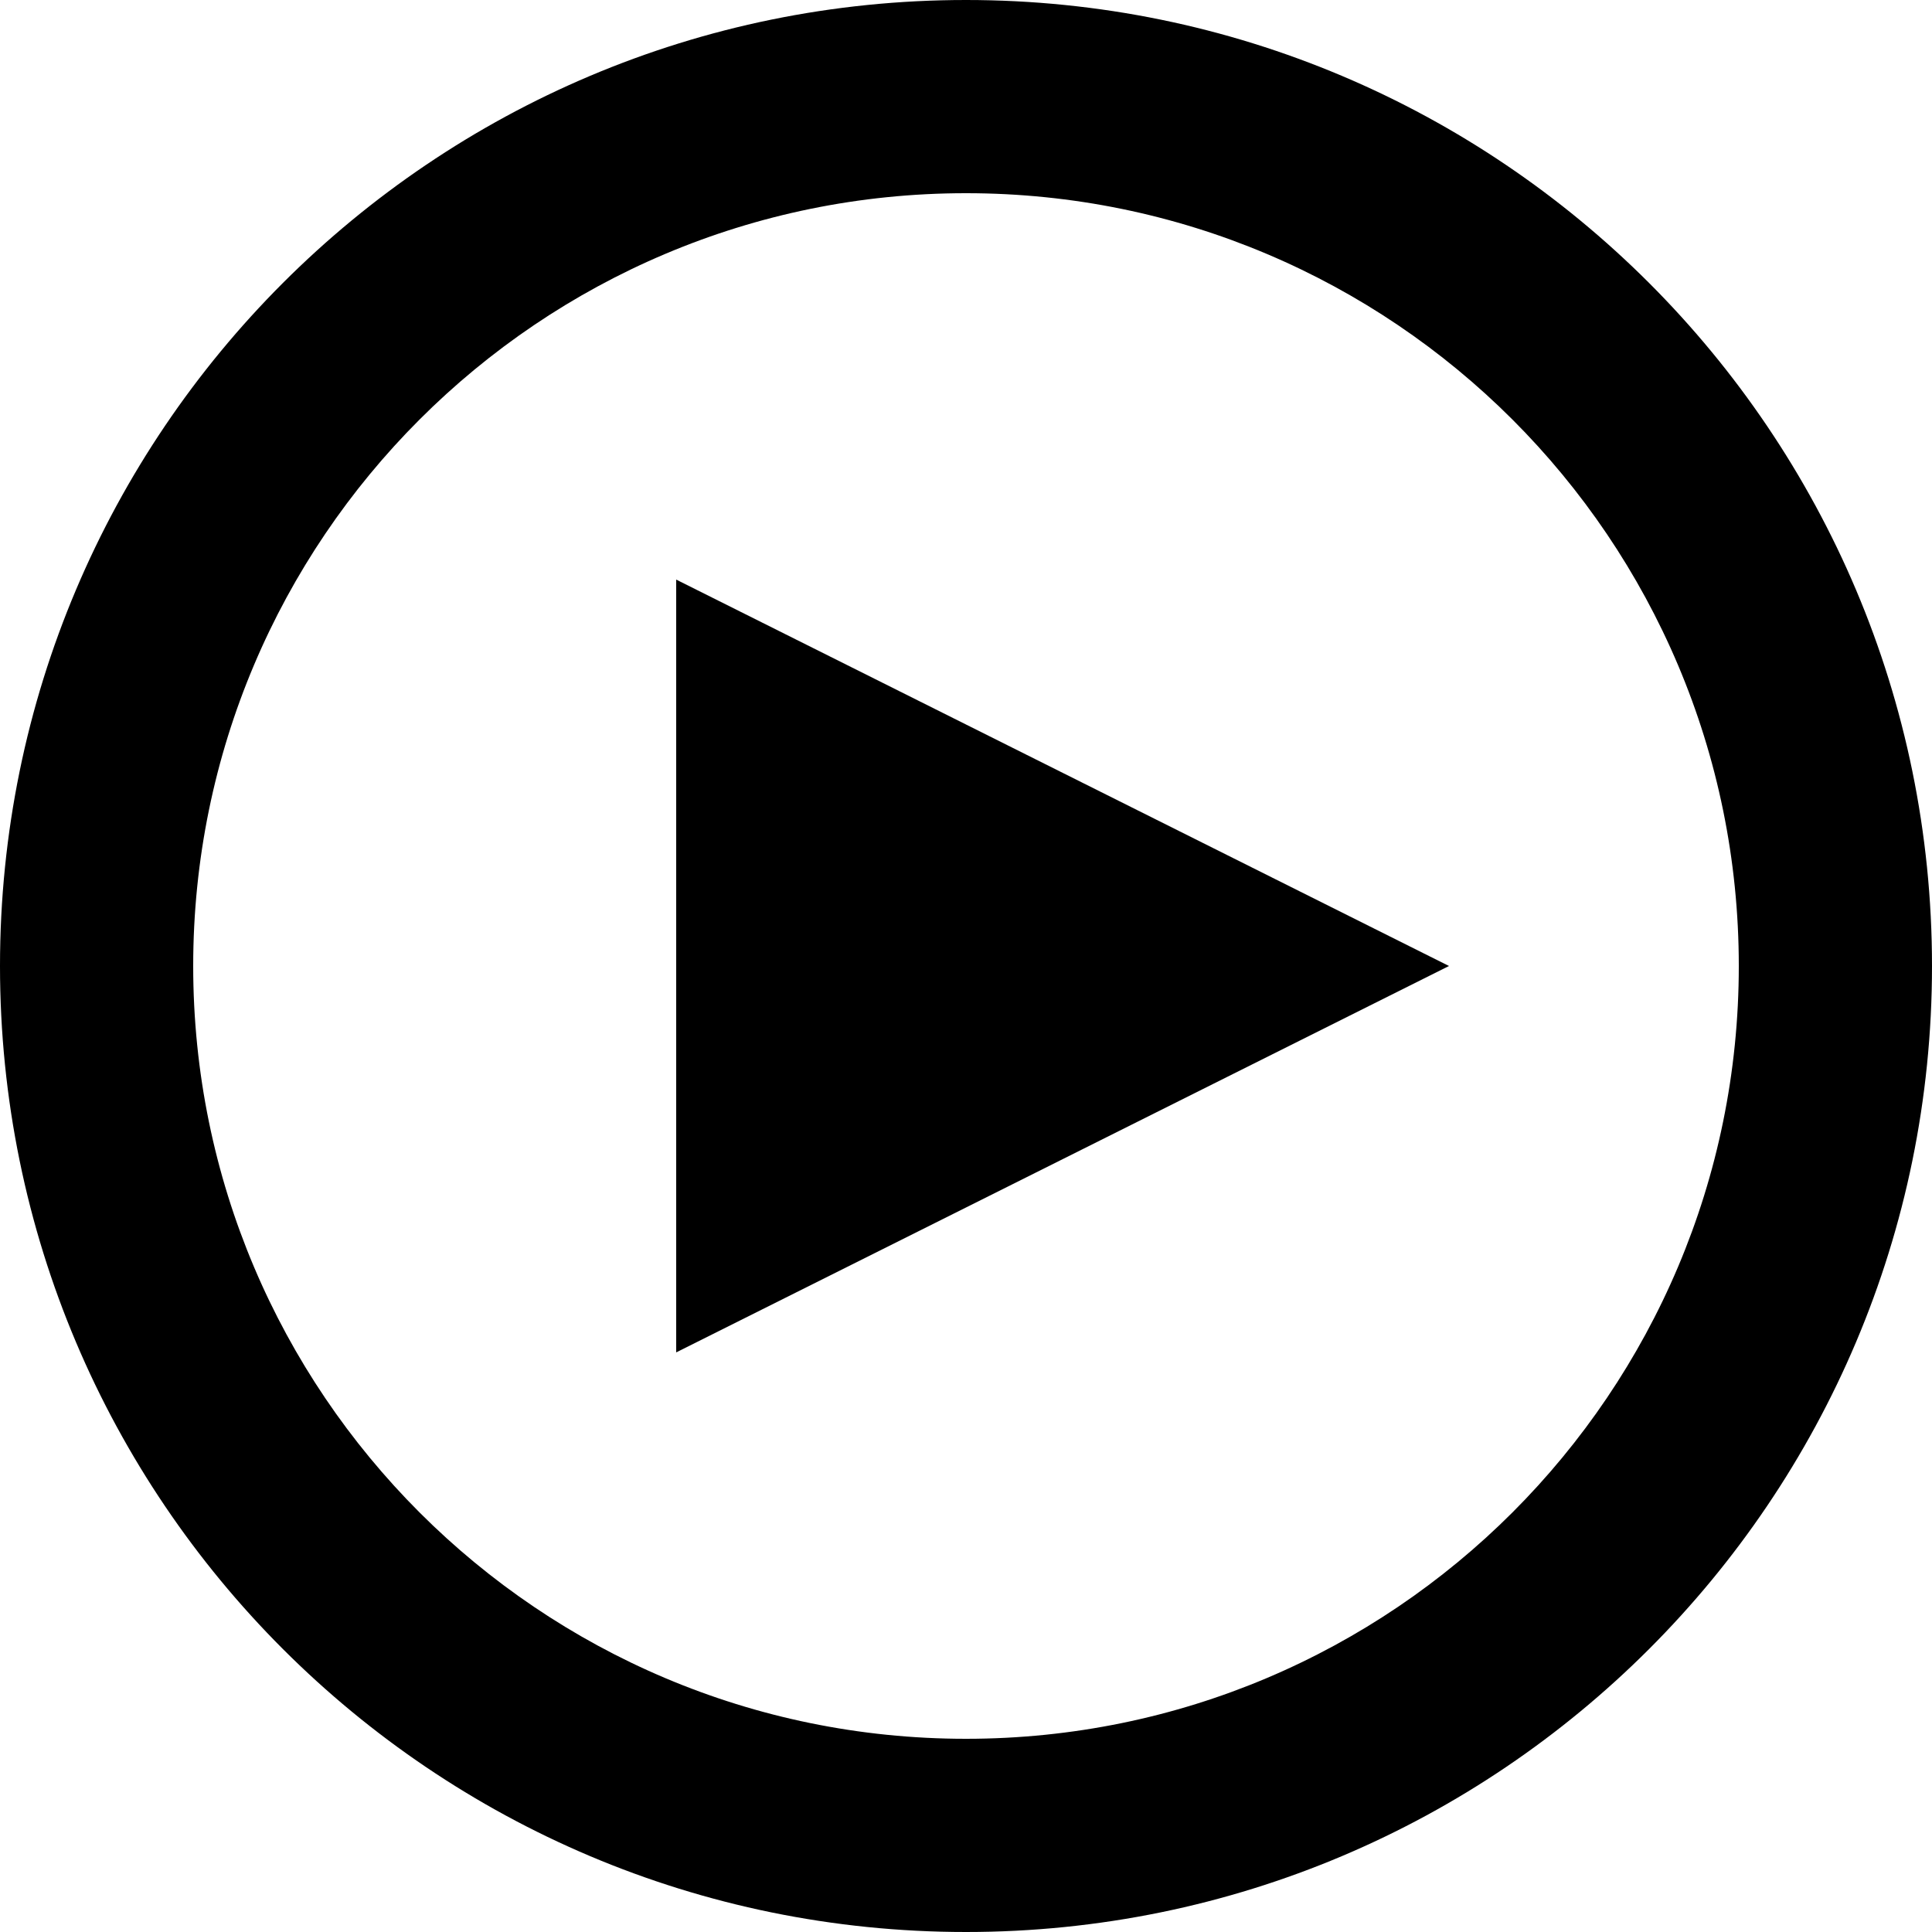
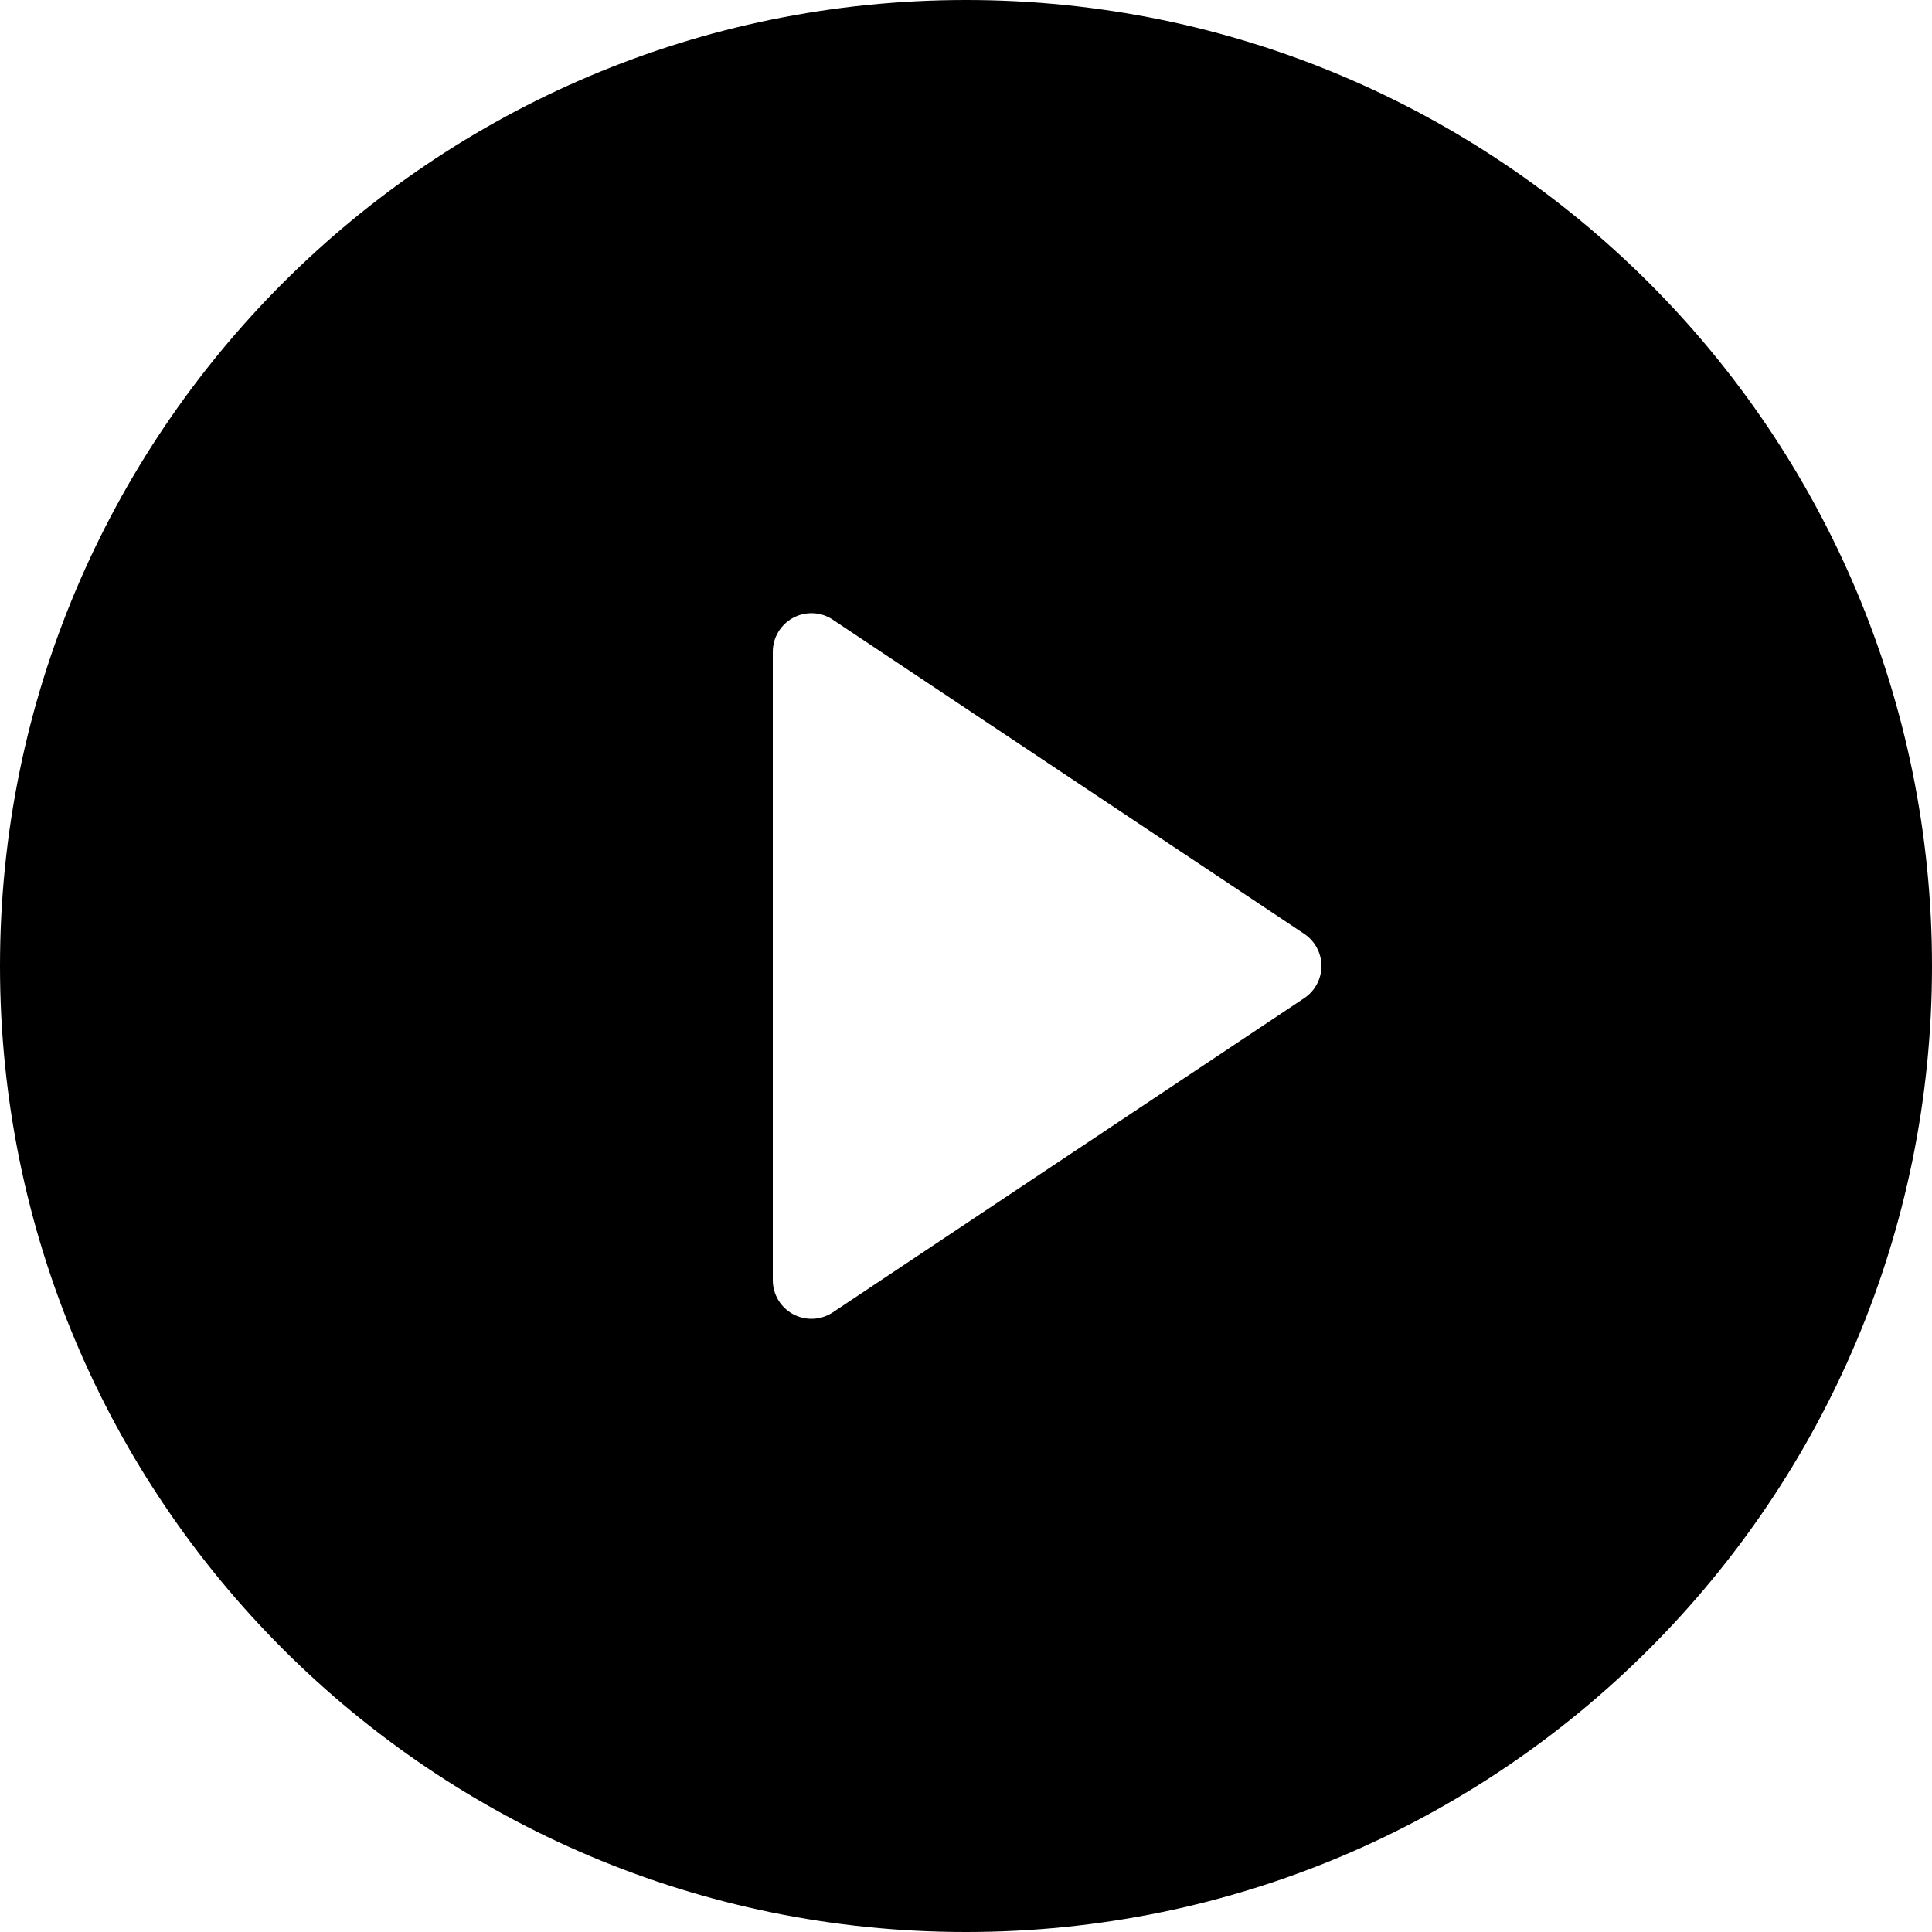
- <svg xmlns="http://www.w3.org/2000/svg" width="800px" height="800px" viewBox="42.667 42.667 426.667 426.667" version="1.1">
-   <g id="Page-1" stroke="none" stroke-width="1" fill="none" fill-rule="evenodd">
-     <g id="icon" fill="#000000" transform="translate(42.66667, 42.66667)">
-       <path d="M213.333,3.55271368e-14 C331.154,3.55271368e-14 426.667,95.513 426.667,213.333 C426.667,331.154 331.154,426.667 213.333,426.667 C95.513,426.667 3.55271368e-14,331.154 3.55271368e-14,213.333 C3.55271368e-14,95.513 95.513,3.55271368e-14 213.333,3.55271368e-14 Z M213.333,42.667 C119.077,42.667 42.667,119.077 42.667,213.333 C42.667,307.59 119.077,384 213.333,384 C307.59,384 384,307.59 384,213.333 C384,119.077 307.59,42.667 213.333,42.667 Z M149.333,128 L320,213.333 L149.333,298.667 L149.333,128 Z" id="Combined-Shape">
- 
- </path>
-     </g>
+ <svg xmlns="http://www.w3.org/2000/svg" width="800px" height="800px" viewBox="2 2 20 20">
+   <g>
+     <path fill="none" d="M0 0h24v24H0z" />
+     <path d="M12 22C6.477 22 2 17.523 2 12S6.477 2 12 2s10 4.477 10 10-4.477 10-10 10zM10.622 8.415a.4.4 0 0 0-.622.332v6.506a.4.4 0 0 0 .622.332l4.879-3.252a.4.4 0 0 0 0-.666l-4.88-3.252z" />
  </g>
</svg>
